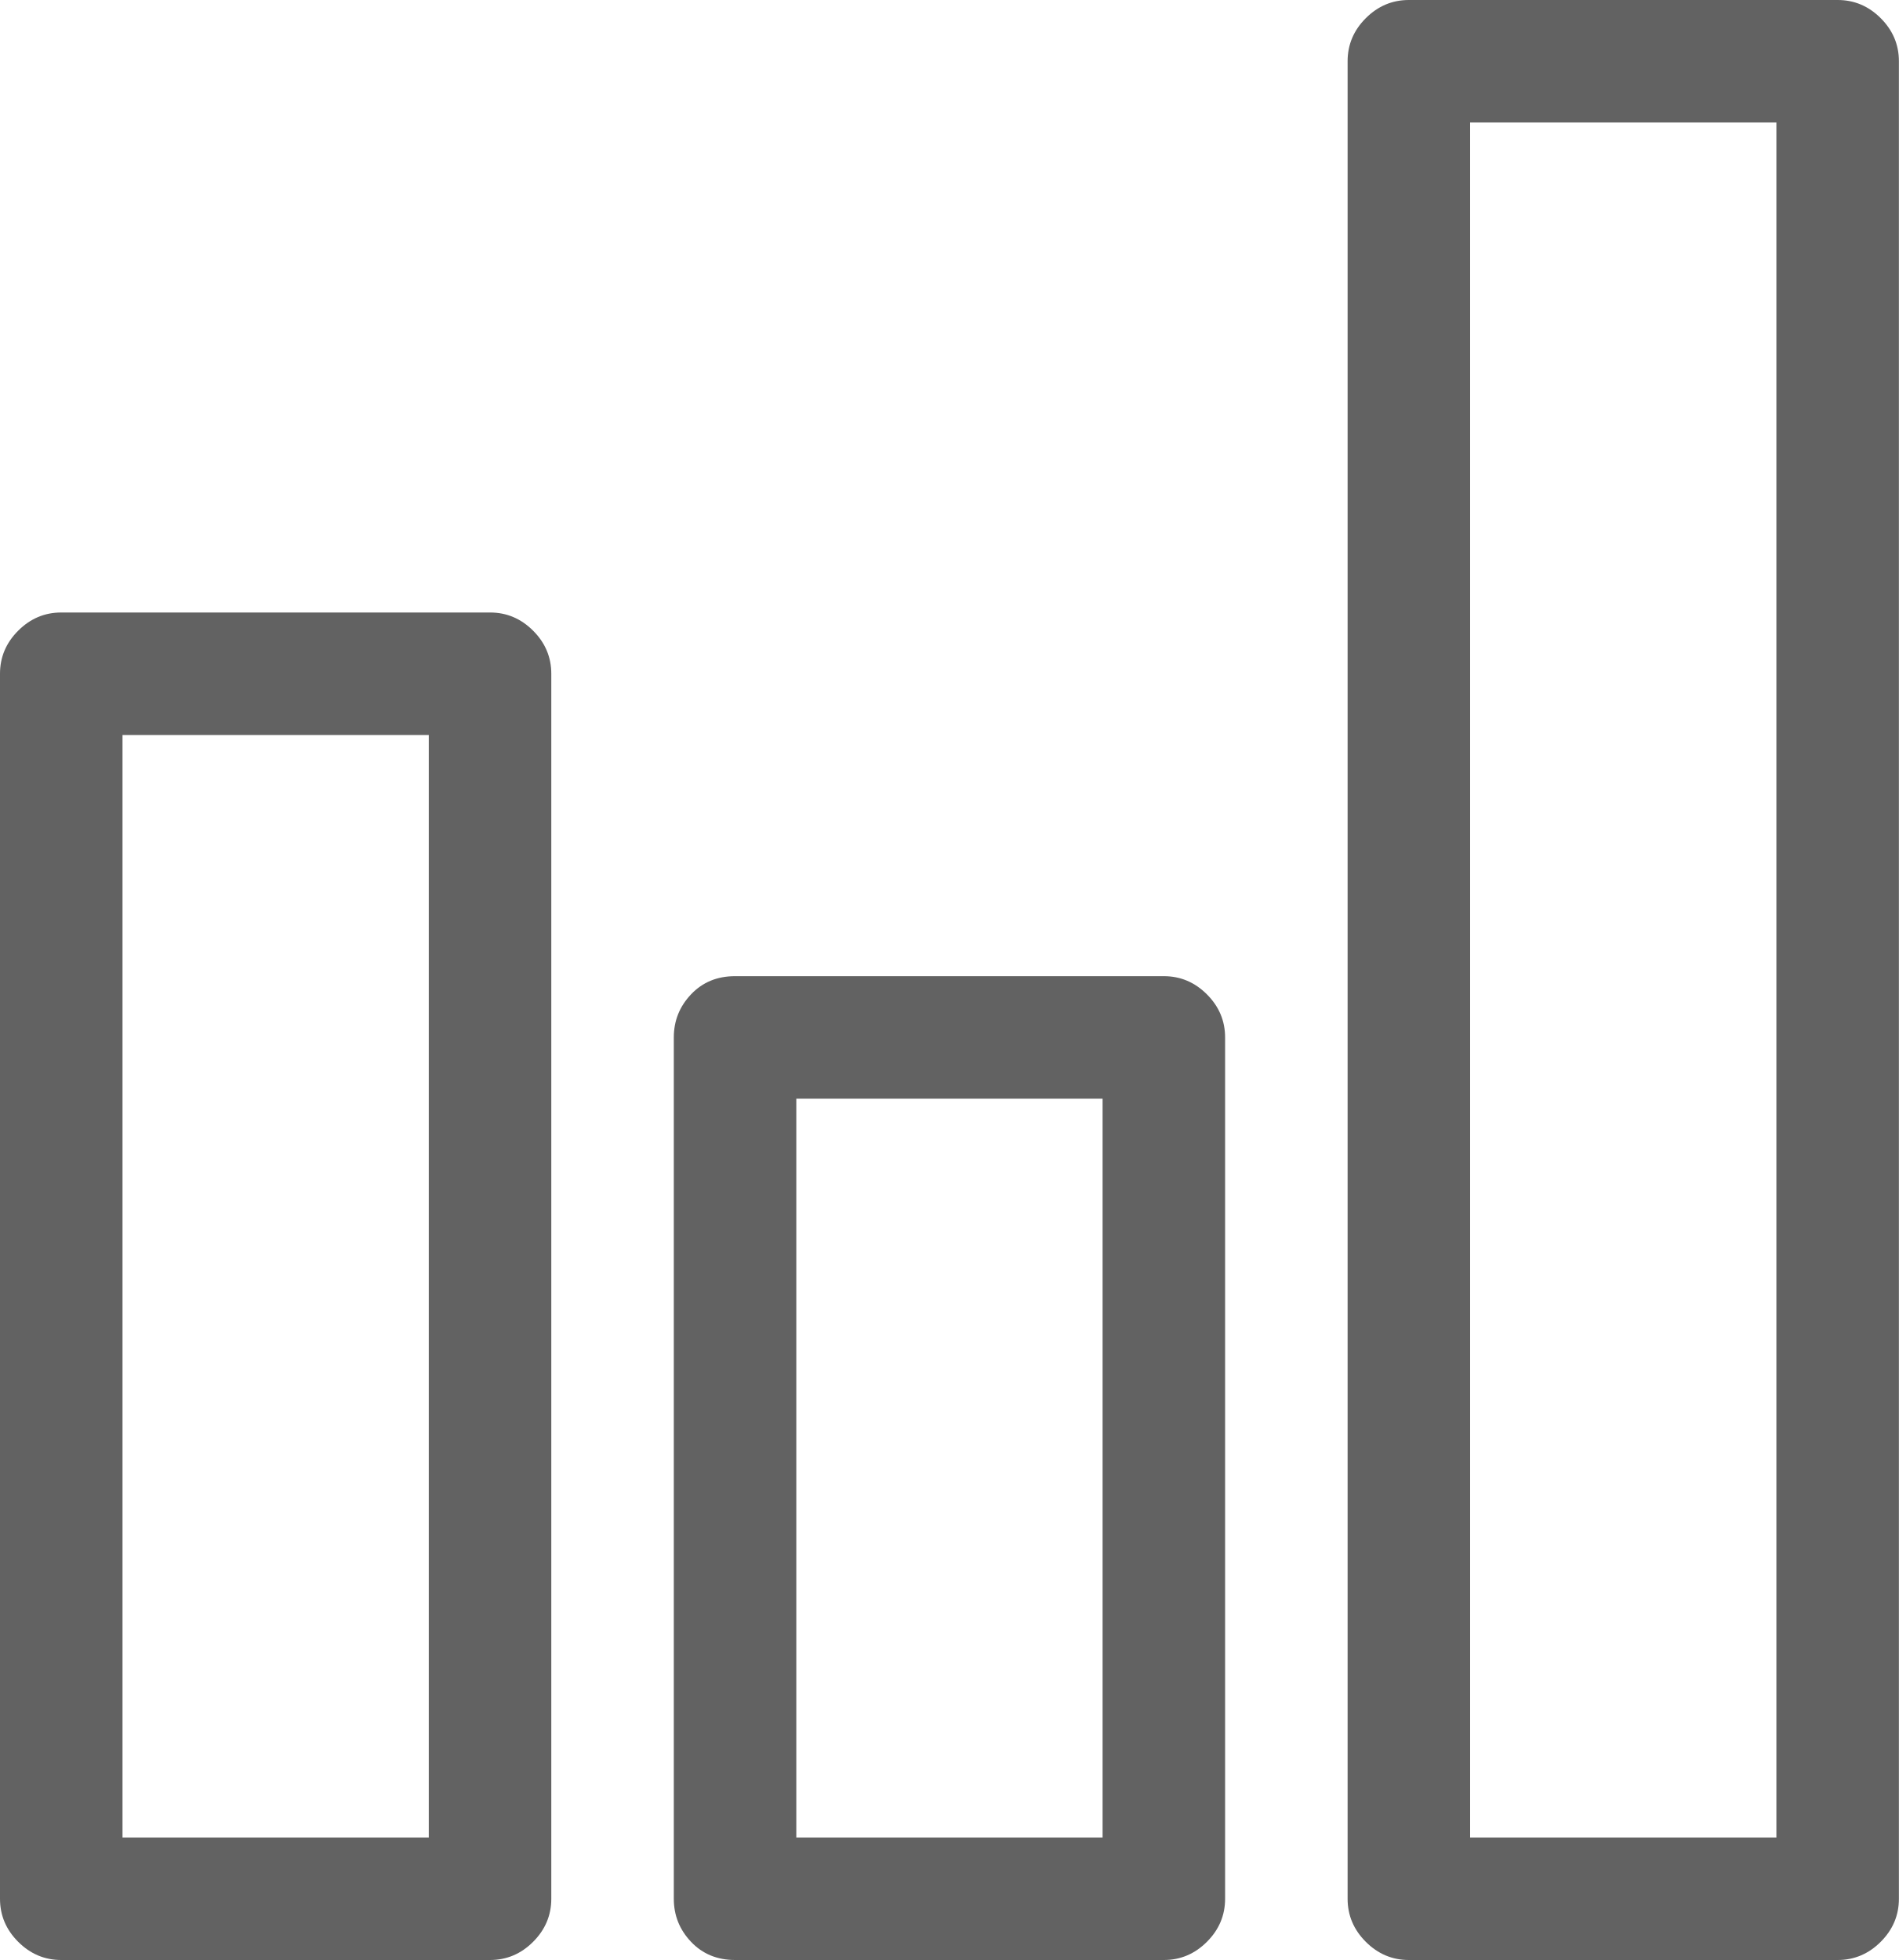
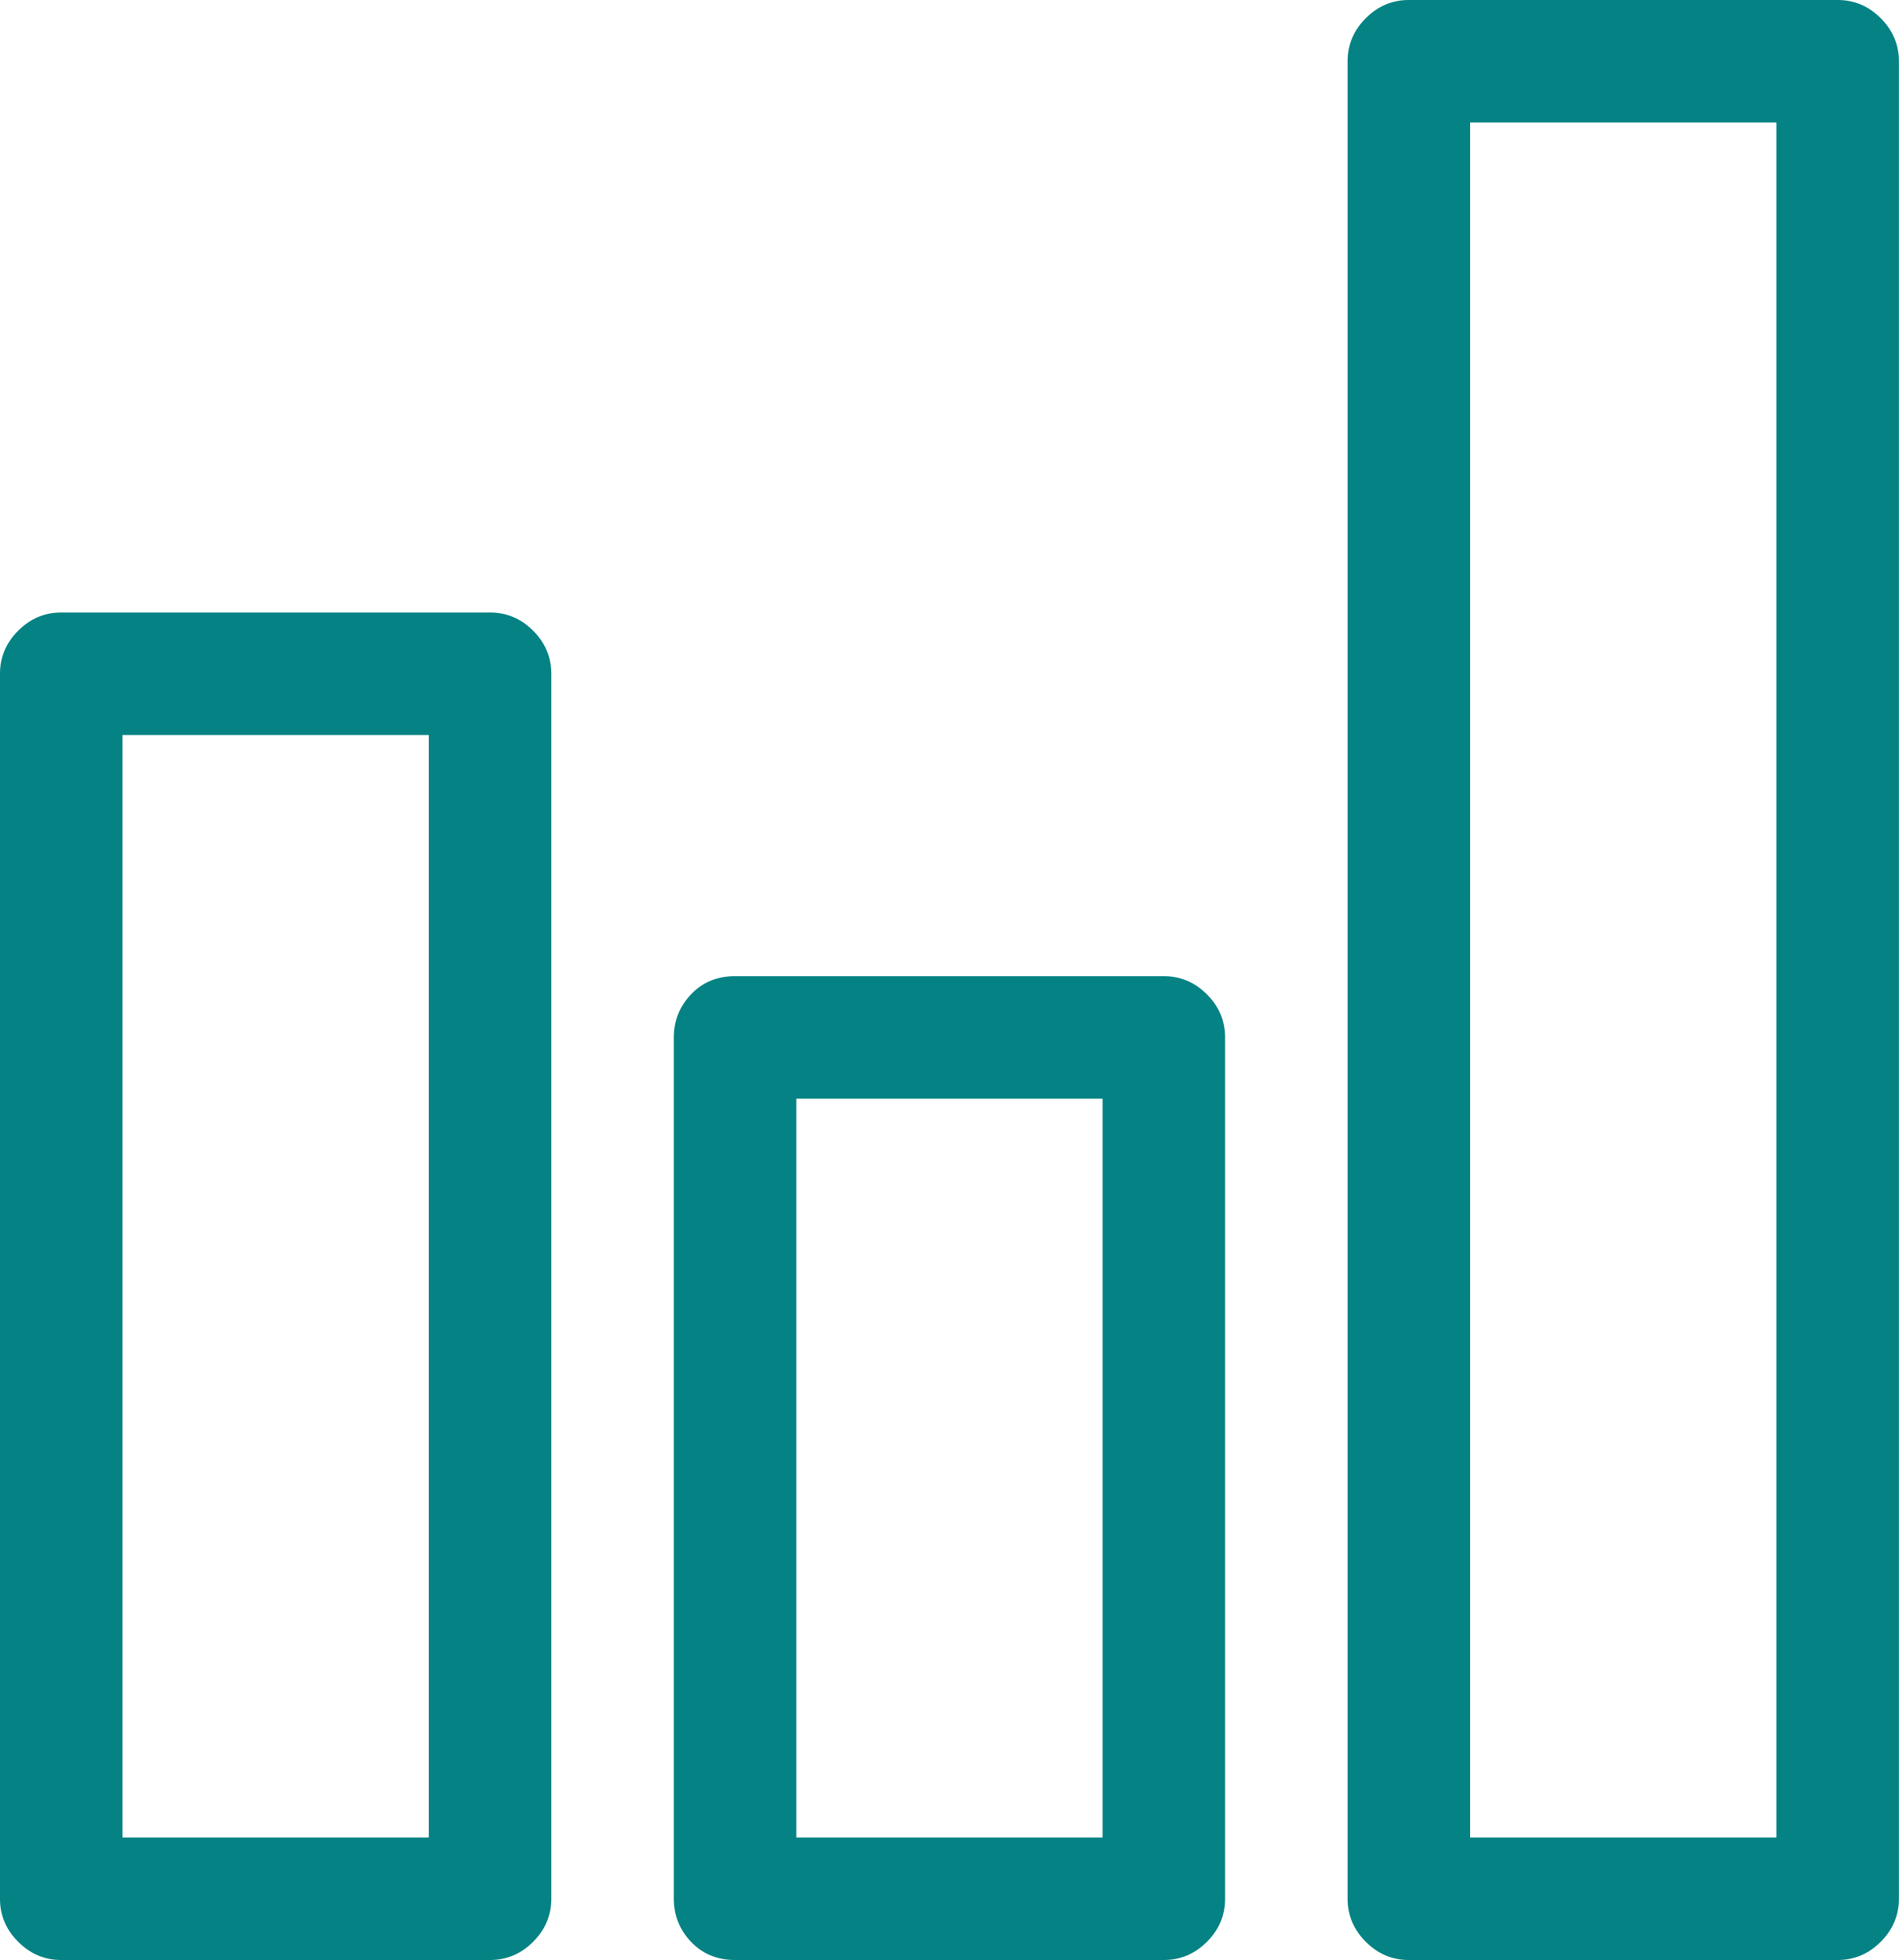
<svg xmlns="http://www.w3.org/2000/svg" width="992" height="1024" style="-ms-transform:rotate(360deg);-webkit-transform:rotate(360deg)" transform="rotate(360)">
-   <path d="M256 320H32q-13 0-22.5 9.5T0 352v640q0 13 9.5 22.5T32 1024h224q13 0 22.5-9.5T288 992V352q0-13-9.5-22.5T256 320zm-32 640H64V384h160v576zm384-450H384q-14 0-23 9.5t-9 22.5v450q0 13 9 22.5t23 9.5h224q13 0 22.5-9.5T640 992V542q0-13-9.5-22.5T608 510zm-32 450H416V574h160v386zM960 0H736q-13 0-22.5 9.5T704 32v960q0 13 9.5 22.5t22.5 9.5h224q13 0 22.5-9.5T992 992V32q0-13-9.5-22.5T960 0zm-32 960H768V64h160v896z" fill="#626262" />
+   <path d="M256 320H32q-13 0-22.5 9.5T0 352v640q0 13 9.5 22.5T32 1024h224q13 0 22.5-9.5T288 992V352q0-13-9.5-22.5T256 320zm-32 640H64V384h160v576zm384-450H384q-14 0-23 9.5t-9 22.5v450q0 13 9 22.5t23 9.5h224q13 0 22.5-9.5T640 992V542q0-13-9.5-22.5T608 510zm-32 450H416V574h160v386zM960 0H736q-13 0-22.5 9.5T704 32v960q0 13 9.5 22.5t22.5 9.5h224q13 0 22.5-9.5T992 992V32q0-13-9.5-22.5T960 0zm-32 960H768V64h160v896z" fill="#058283" />
  <path fill="rgba(0, 0, 0, 0)" d="M0 0h992v1024H0z" />
</svg>
